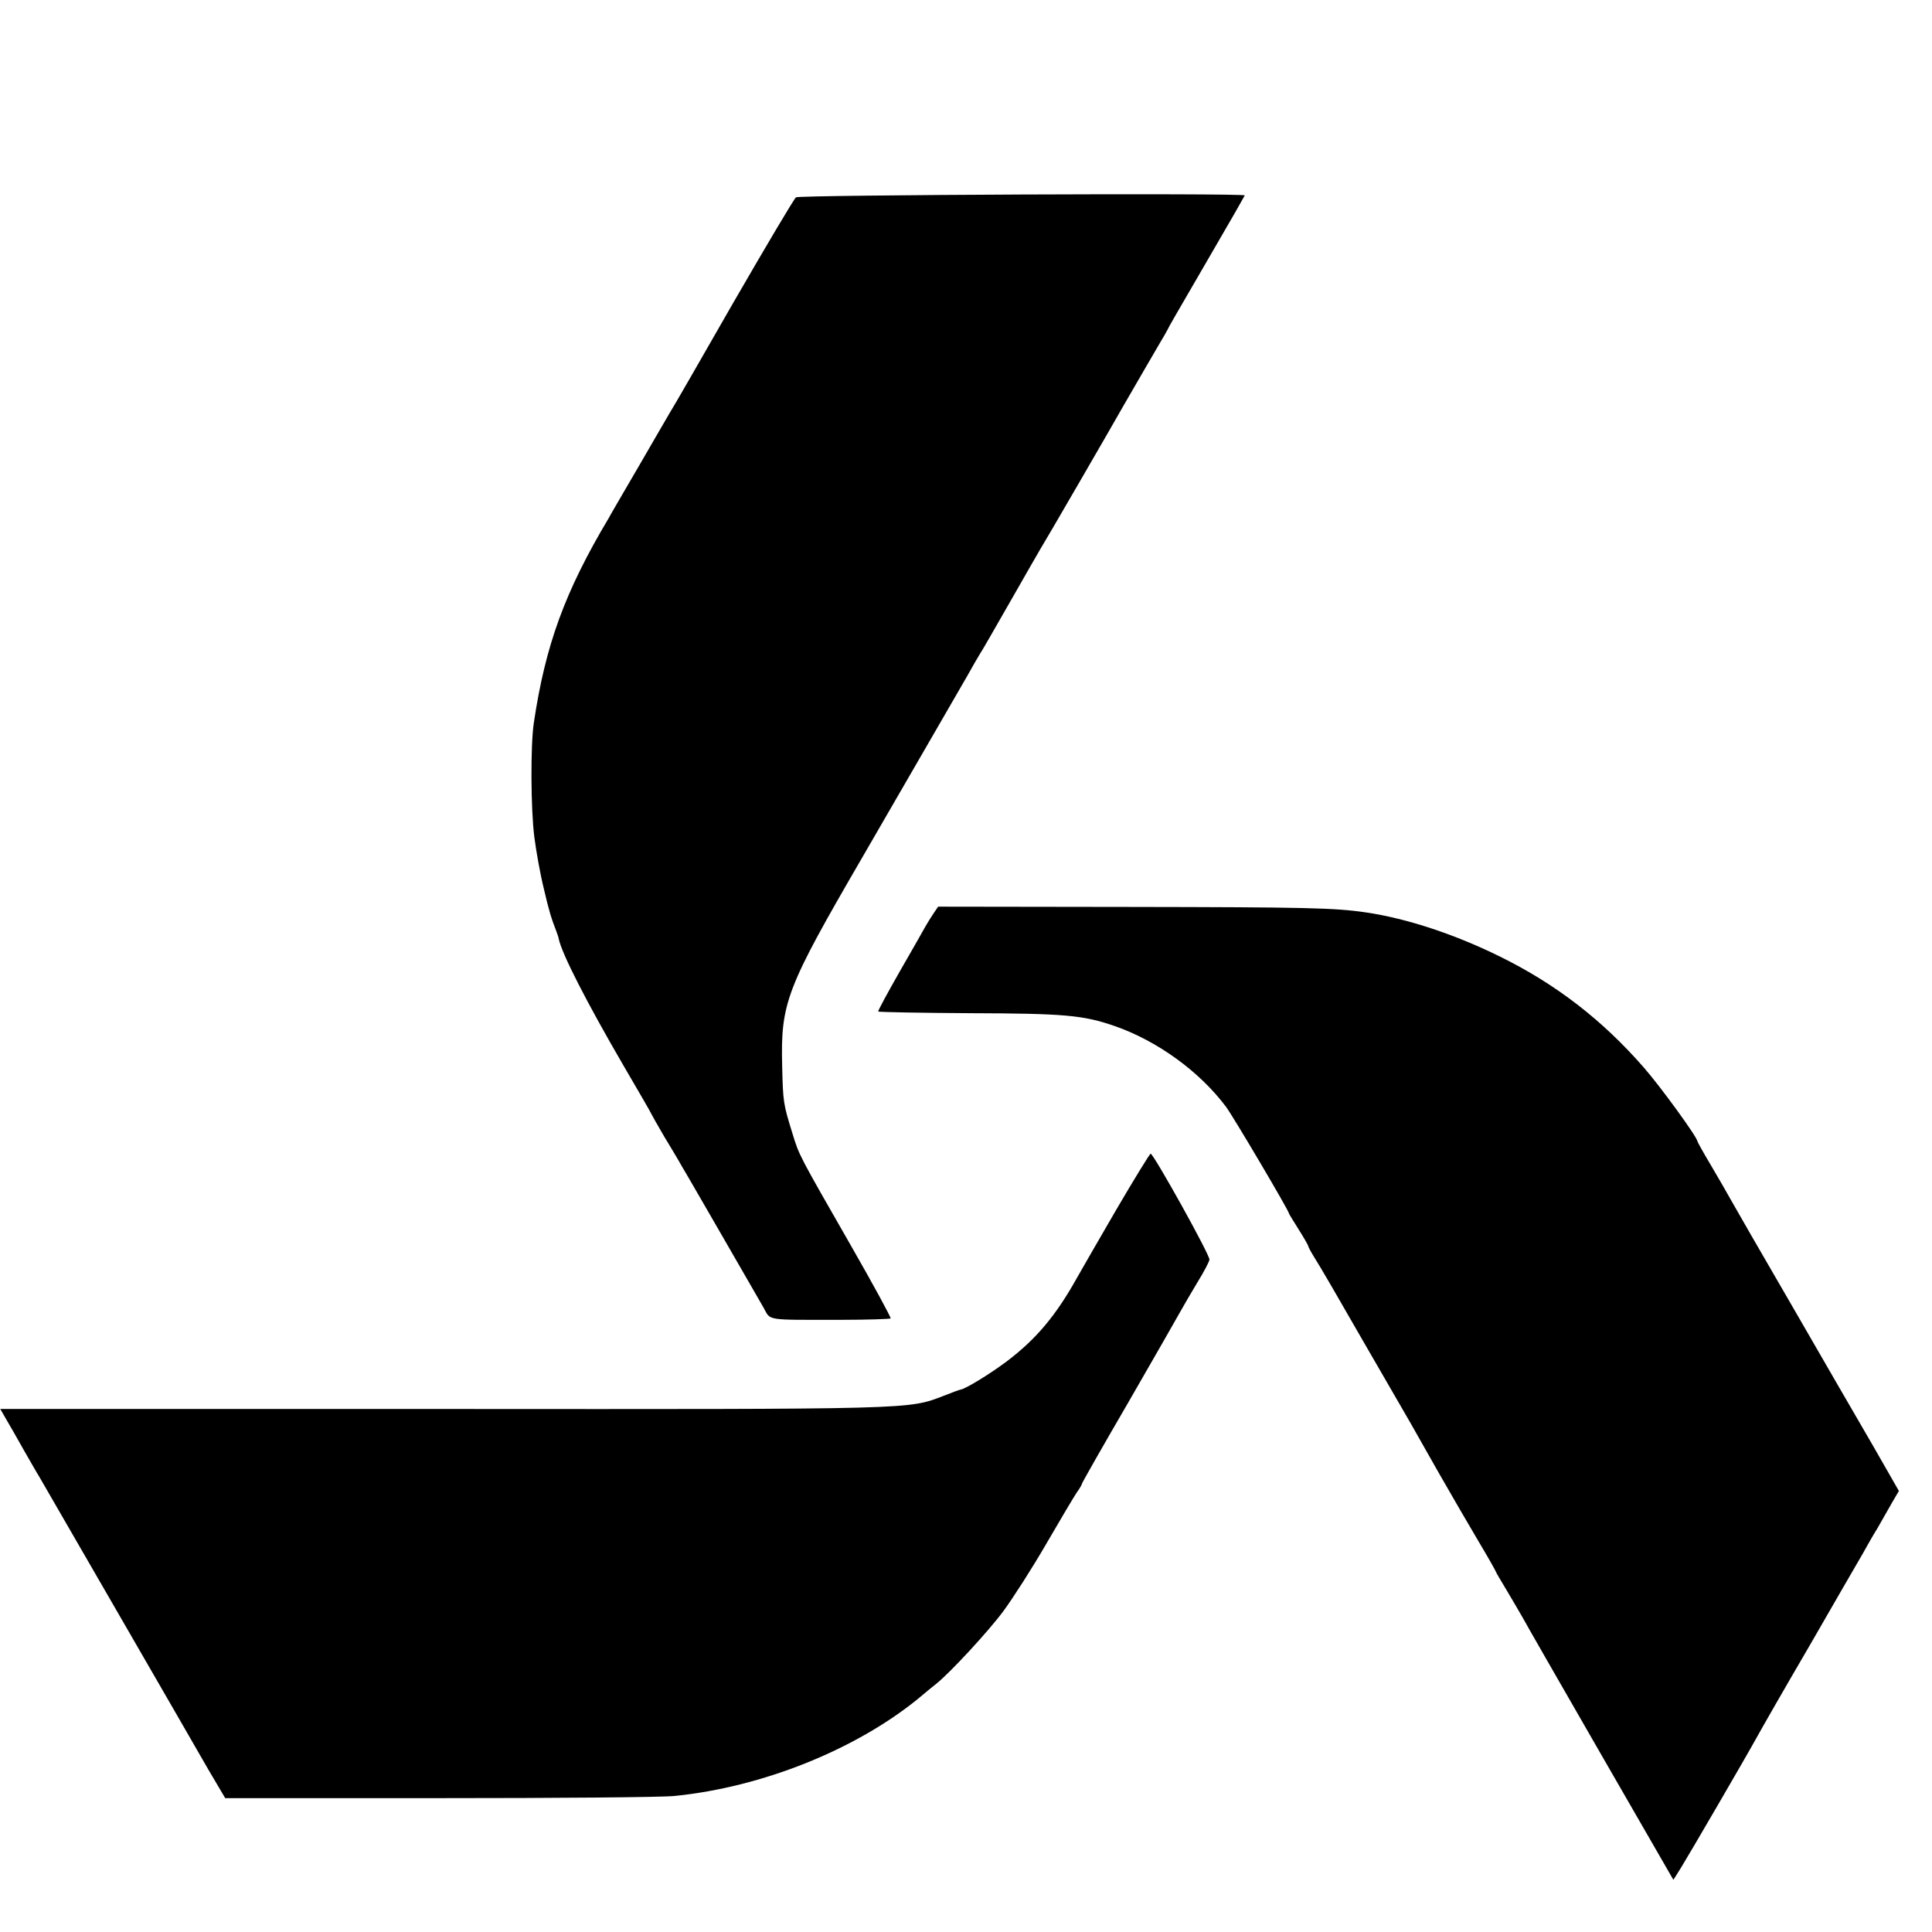
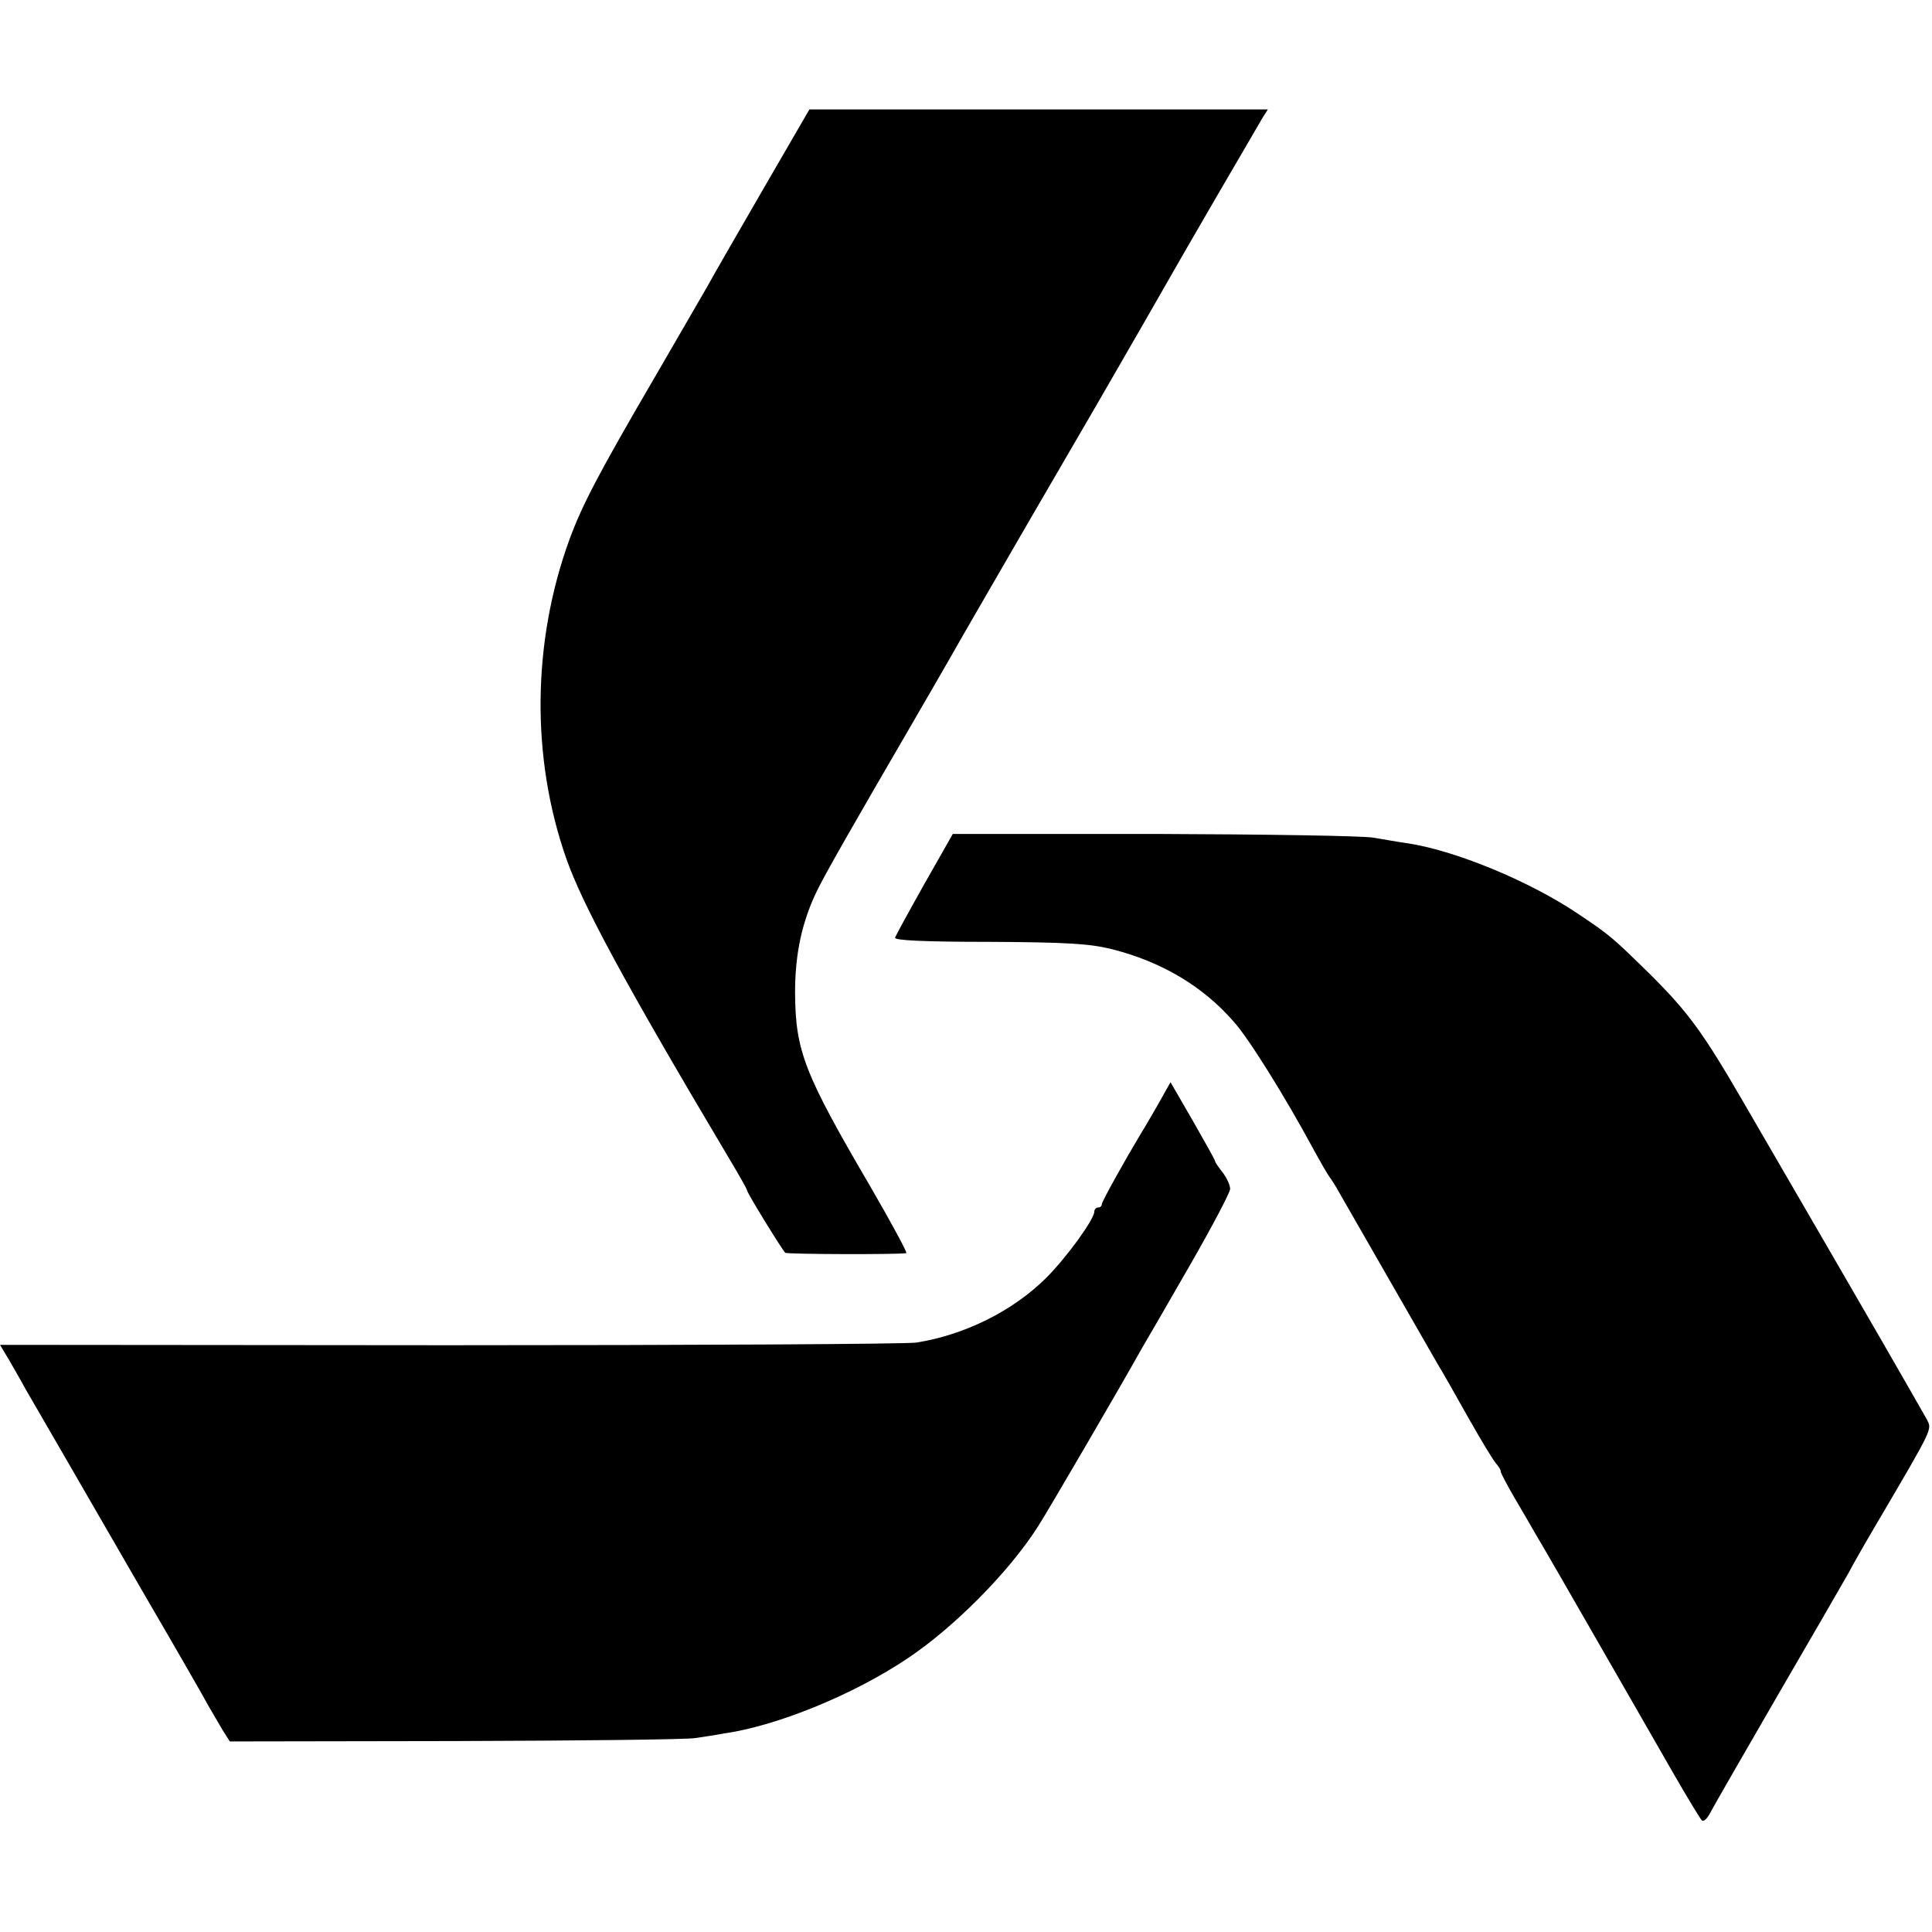
- <svg xmlns="http://www.w3.org/2000/svg" version="1.0" width="700pt" height="700pt" viewBox="0 0 700 700" preserveAspectRatio="xMidYMid meet">
-   <g transform="translate(0,700) scale(0.1,-0.1)" fill="#000000" stroke="none">
-     <path d="M2884 6285 c-7 -5 -110 -179 -229 -385 -118 -206 -219 -382 -225 -390 -5 -8 -55 -95 -112 -193 -57 -98 -108 -185 -113 -195 -158 -265 -229 -459 -271 -742 -12 -80 -11 -312 2 -413 7 -54 22 -137 34 -185 19 -82 27 -108 46 -157 4 -11 8 -22 8 -25 11 -55 102 -232 234 -459 56 -96 102 -175 102 -177 0 -1 21 -38 46 -81 26 -43 55 -91 64 -108 10 -16 75 -129 145 -250 70 -121 138 -239 151 -262 28 -49 0 -45 282 -45 96 0 176 3 179 5 2 3 -62 121 -144 264 -189 330 -187 325 -212 407 -33 106 -34 114 -37 241 -6 232 14 283 290 758 112 194 351 606 380 657 20 36 41 72 46 80 6 8 55 94 110 190 55 96 104 182 109 190 9 13 264 453 301 519 32 56 126 217 137 236 7 11 17 29 23 40 11 22 8 16 168 292 62 106 112 194 112 195 0 9 -1615 2 -1626 -7z" />
-     <path d="M3382 3690 c-9 -14 -22 -34 -28 -45 -6 -11 -48 -85 -93 -163 -45 -79 -81 -145 -79 -147 2 -2 152 -5 333 -6 342 -1 410 -7 525 -47 154 -54 306 -164 402 -292 25 -33 228 -377 228 -386 0 -2 16 -28 35 -58 19 -30 35 -58 35 -61 0 -3 11 -23 24 -44 14 -21 93 -157 176 -302 84 -145 160 -277 170 -294 9 -16 55 -97 102 -180 47 -82 113 -196 147 -253 34 -57 61 -105 61 -107 0 -2 18 -32 39 -67 21 -35 47 -80 58 -99 10 -19 137 -240 282 -492 l264 -458 27 43 c28 45 236 402 275 473 12 22 97 171 190 330 92 160 179 310 193 334 14 25 38 68 55 95 16 28 40 70 53 93 l24 41 -91 159 c-51 87 -183 316 -294 508 -112 193 -213 368 -225 390 -12 22 -44 77 -71 123 -27 45 -49 85 -49 87 0 14 -132 196 -194 267 -150 172 -318 302 -521 402 -162 80 -336 138 -485 160 -114 17 -220 19 -853 20 l-698 1 -17 -25z" />
-     <path d="M4045 2618 c-65 -112 -129 -223 -143 -248 -77 -138 -149 -223 -255 -303 -60 -45 -148 -99 -167 -102 -3 0 -30 -10 -60 -22 -131 -50 -93 -49 -1812 -48 l-1607 0 23 -40 c13 -22 40 -69 60 -105 21 -36 46 -81 58 -100 11 -19 140 -242 286 -495 146 -253 293 -507 326 -565 l62 -105 774 0 c426 0 811 3 855 8 317 32 653 167 880 351 27 23 58 48 68 56 49 39 187 188 242 262 34 46 104 155 155 243 51 88 101 172 111 187 11 15 19 29 19 32 0 3 75 135 167 293 91 158 176 306 188 328 12 22 41 71 63 108 23 37 43 75 44 83 3 15 -202 383 -213 384 -3 0 -59 -91 -124 -202z" />
+ <svg xmlns="http://www.w3.org/2000/svg" version="1.0" width="512pt" height="512pt" viewBox="0 0 512 512" preserveAspectRatio="xMidYMid meet">
+   <g transform="translate(0,512) scale(0.1,-0.1)" fill="#000000" stroke="none">
+     <path d="M2025 4623 c-66 -114 -134 -232 -151 -263 -17 -30 -80 -138 -139 -240 -151 -259 -192 -338 -226 -430 -99 -272 -102 -579 -8 -846 43 -122 154 -328 430 -792 27 -45 49 -84 49 -87 0 -7 94 -159 101 -165 6 -4 293 -5 321 -1 3 1 -39 79 -94 174 -178 304 -200 362 -201 517 0 104 19 191 61 275 24 48 92 167 245 430 38 66 82 141 96 166 14 25 64 112 111 193 112 194 99 171 285 491 89 154 173 300 187 325 37 66 238 411 254 438 l14 22 -607 0 -608 0 -120 -207z" />
+     <path d="M2450 2778 c-41 -73 -76 -137 -78 -143 -2 -7 75 -11 250 -11 205 -1 266 -5 323 -19 132 -33 242 -98 324 -192 40 -44 137 -200 212 -339 18 -33 37 -66 43 -74 6 -8 16 -24 22 -35 9 -16 171 -298 264 -460 10 -16 46 -79 80 -140 34 -60 68 -117 76 -125 7 -8 12 -17 11 -20 0 -3 16 -34 37 -70 21 -36 47 -80 57 -98 11 -18 81 -139 156 -270 75 -130 167 -291 205 -357 38 -66 73 -124 78 -129 5 -5 15 5 24 23 9 17 89 156 177 308 89 153 173 298 187 323 13 25 48 86 77 135 151 257 145 246 131 274 -8 14 -62 109 -121 211 -59 102 -115 199 -125 216 -26 45 -163 281 -242 417 -105 181 -144 234 -242 332 -101 99 -107 105 -192 162 -130 88 -331 171 -459 189 -22 3 -60 10 -85 14 -25 5 -286 9 -580 10 l-535 0 -75 -132z" />
+     <path d="M3066 2188 c-20 -35 -41 -70 -46 -78 -35 -58 -100 -174 -100 -181 0 -5 -4 -9 -10 -9 -5 0 -10 -5 -10 -11 0 -20 -73 -121 -127 -175 -88 -88 -217 -152 -345 -172 -29 -4 -587 -7 -1240 -7 l-1188 1 24 -40 c13 -23 33 -57 43 -76 24 -41 121 -209 321 -555 80 -137 154 -266 164 -285 11 -19 28 -48 38 -65 l19 -30 598 1 c329 1 615 4 636 8 20 3 54 8 75 12 141 20 344 103 487 199 123 82 269 229 346 350 24 37 223 378 274 470 13 22 71 122 129 223 58 101 106 192 106 201 0 10 -9 30 -20 44 -11 14 -20 27 -20 30 0 3 -27 51 -59 107 l-59 102 -36 -64z" />
  </g>
</svg>
